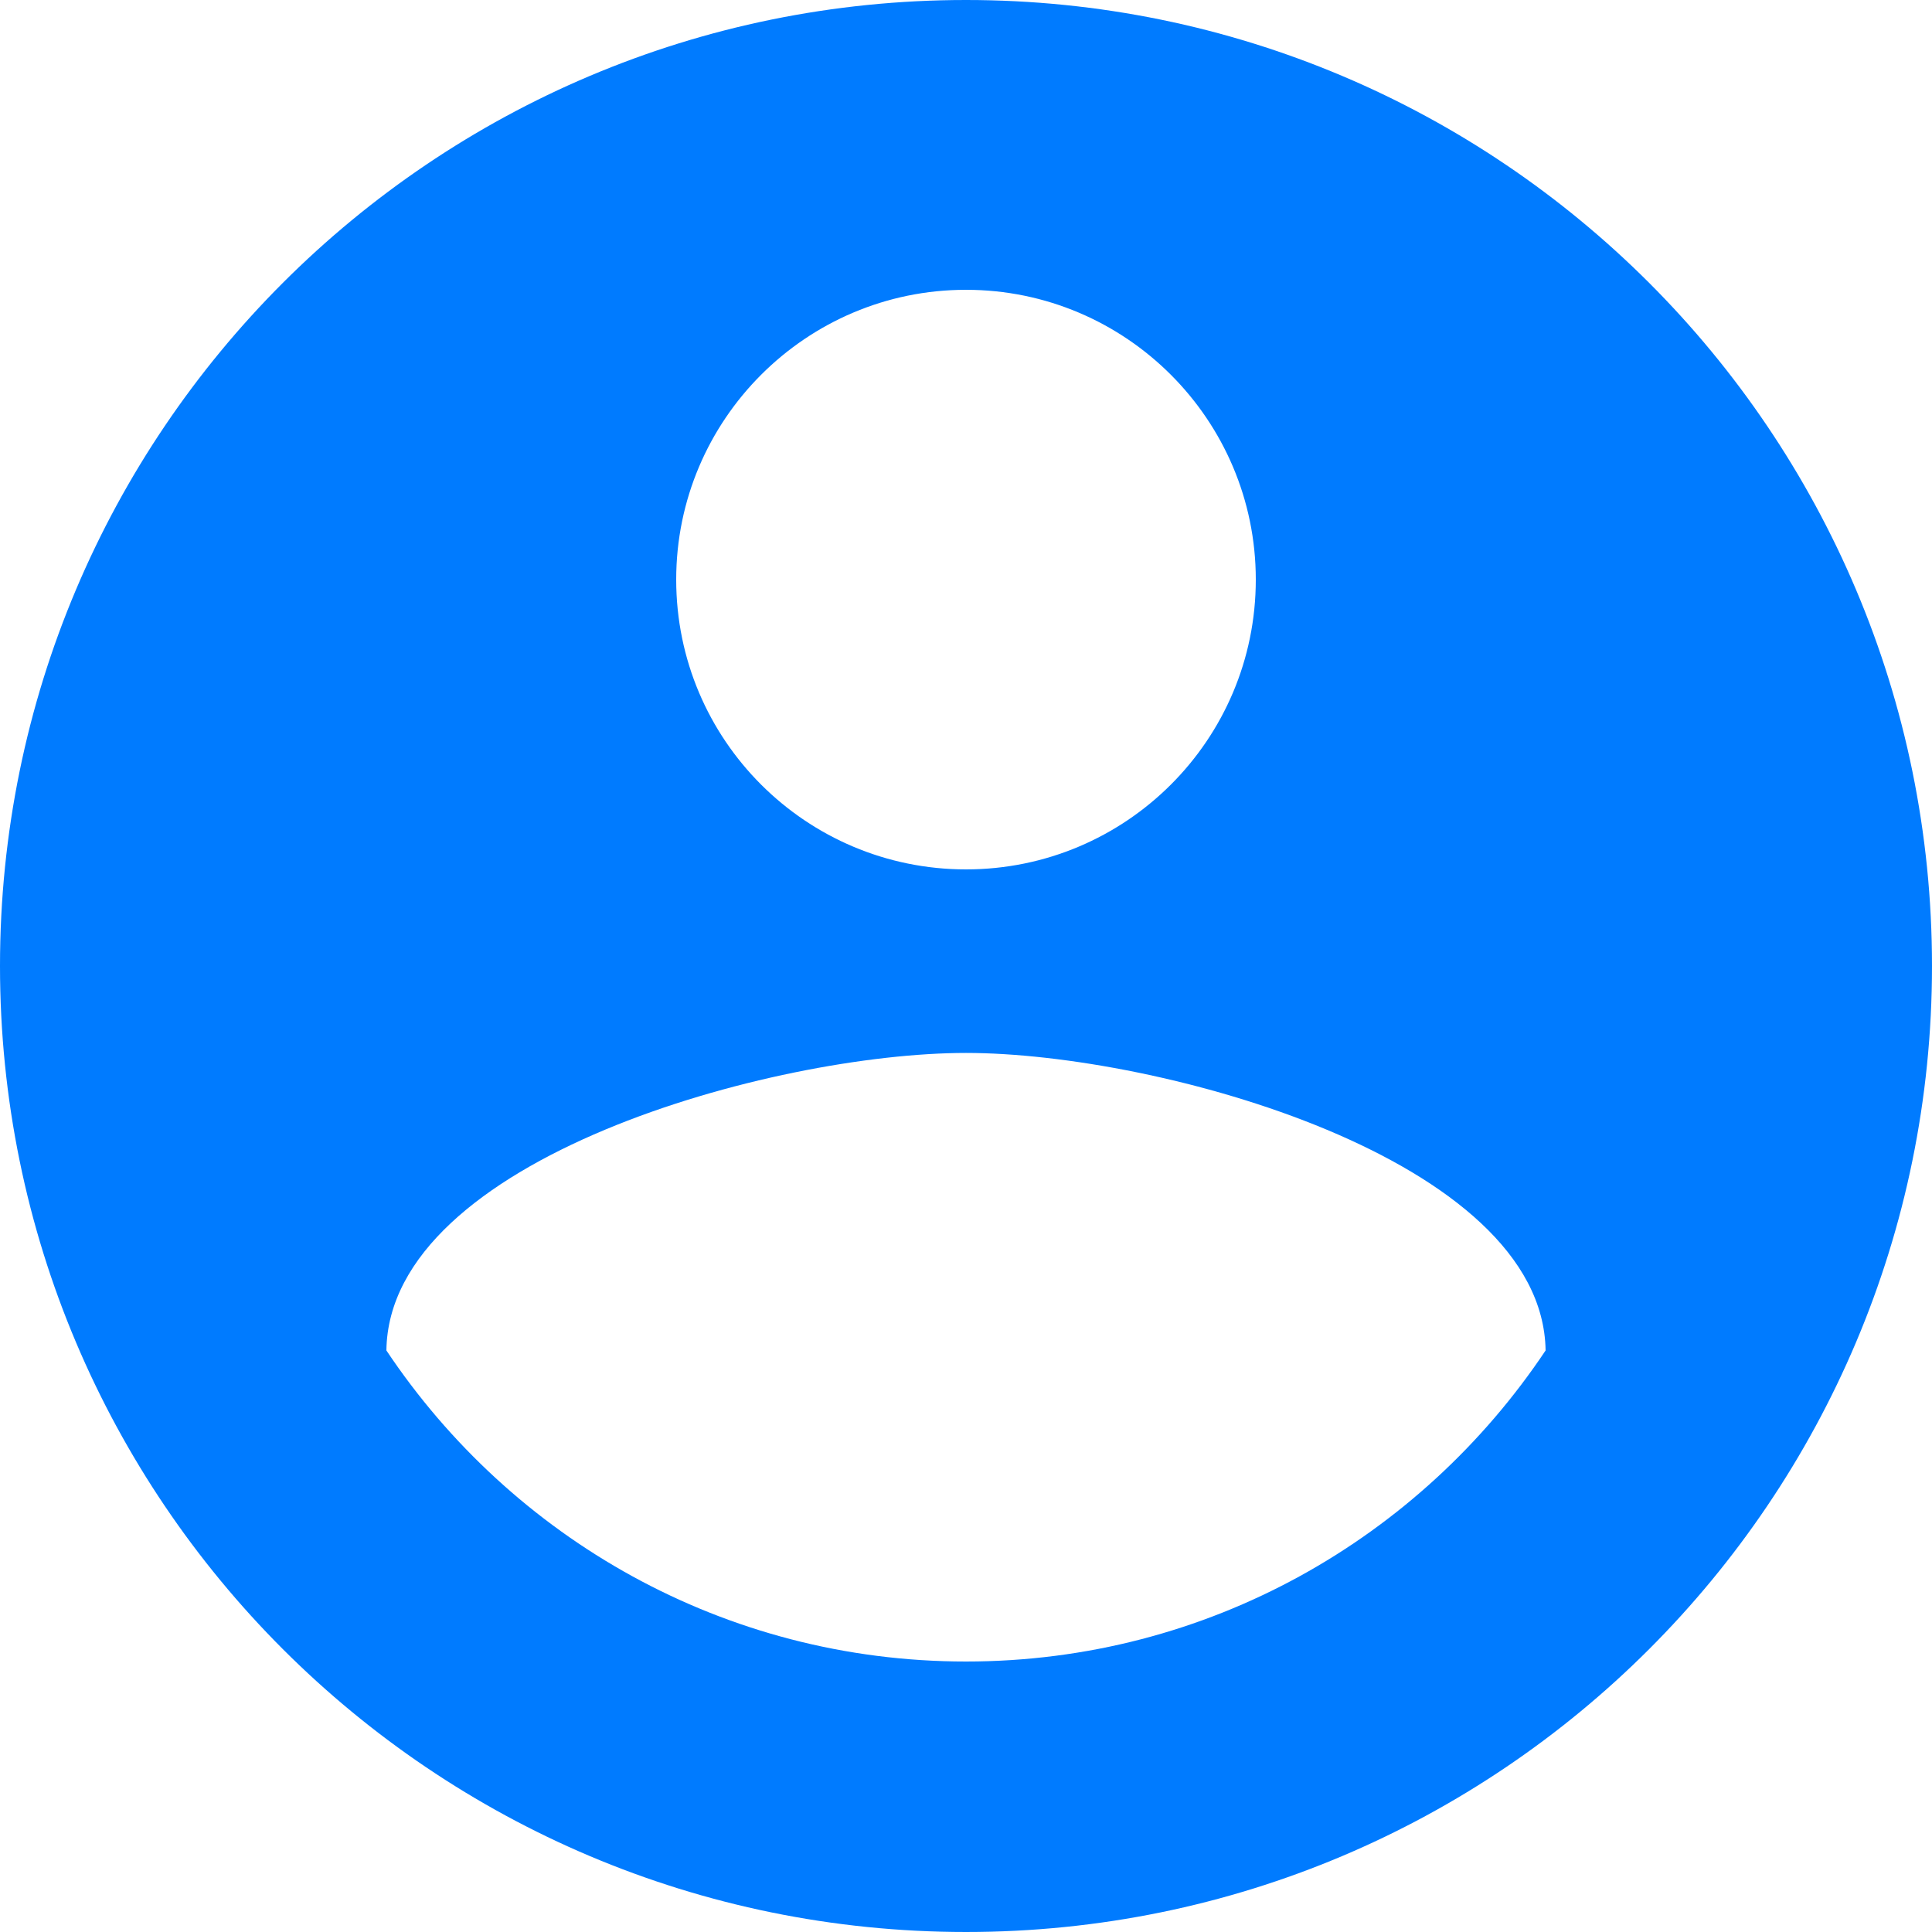
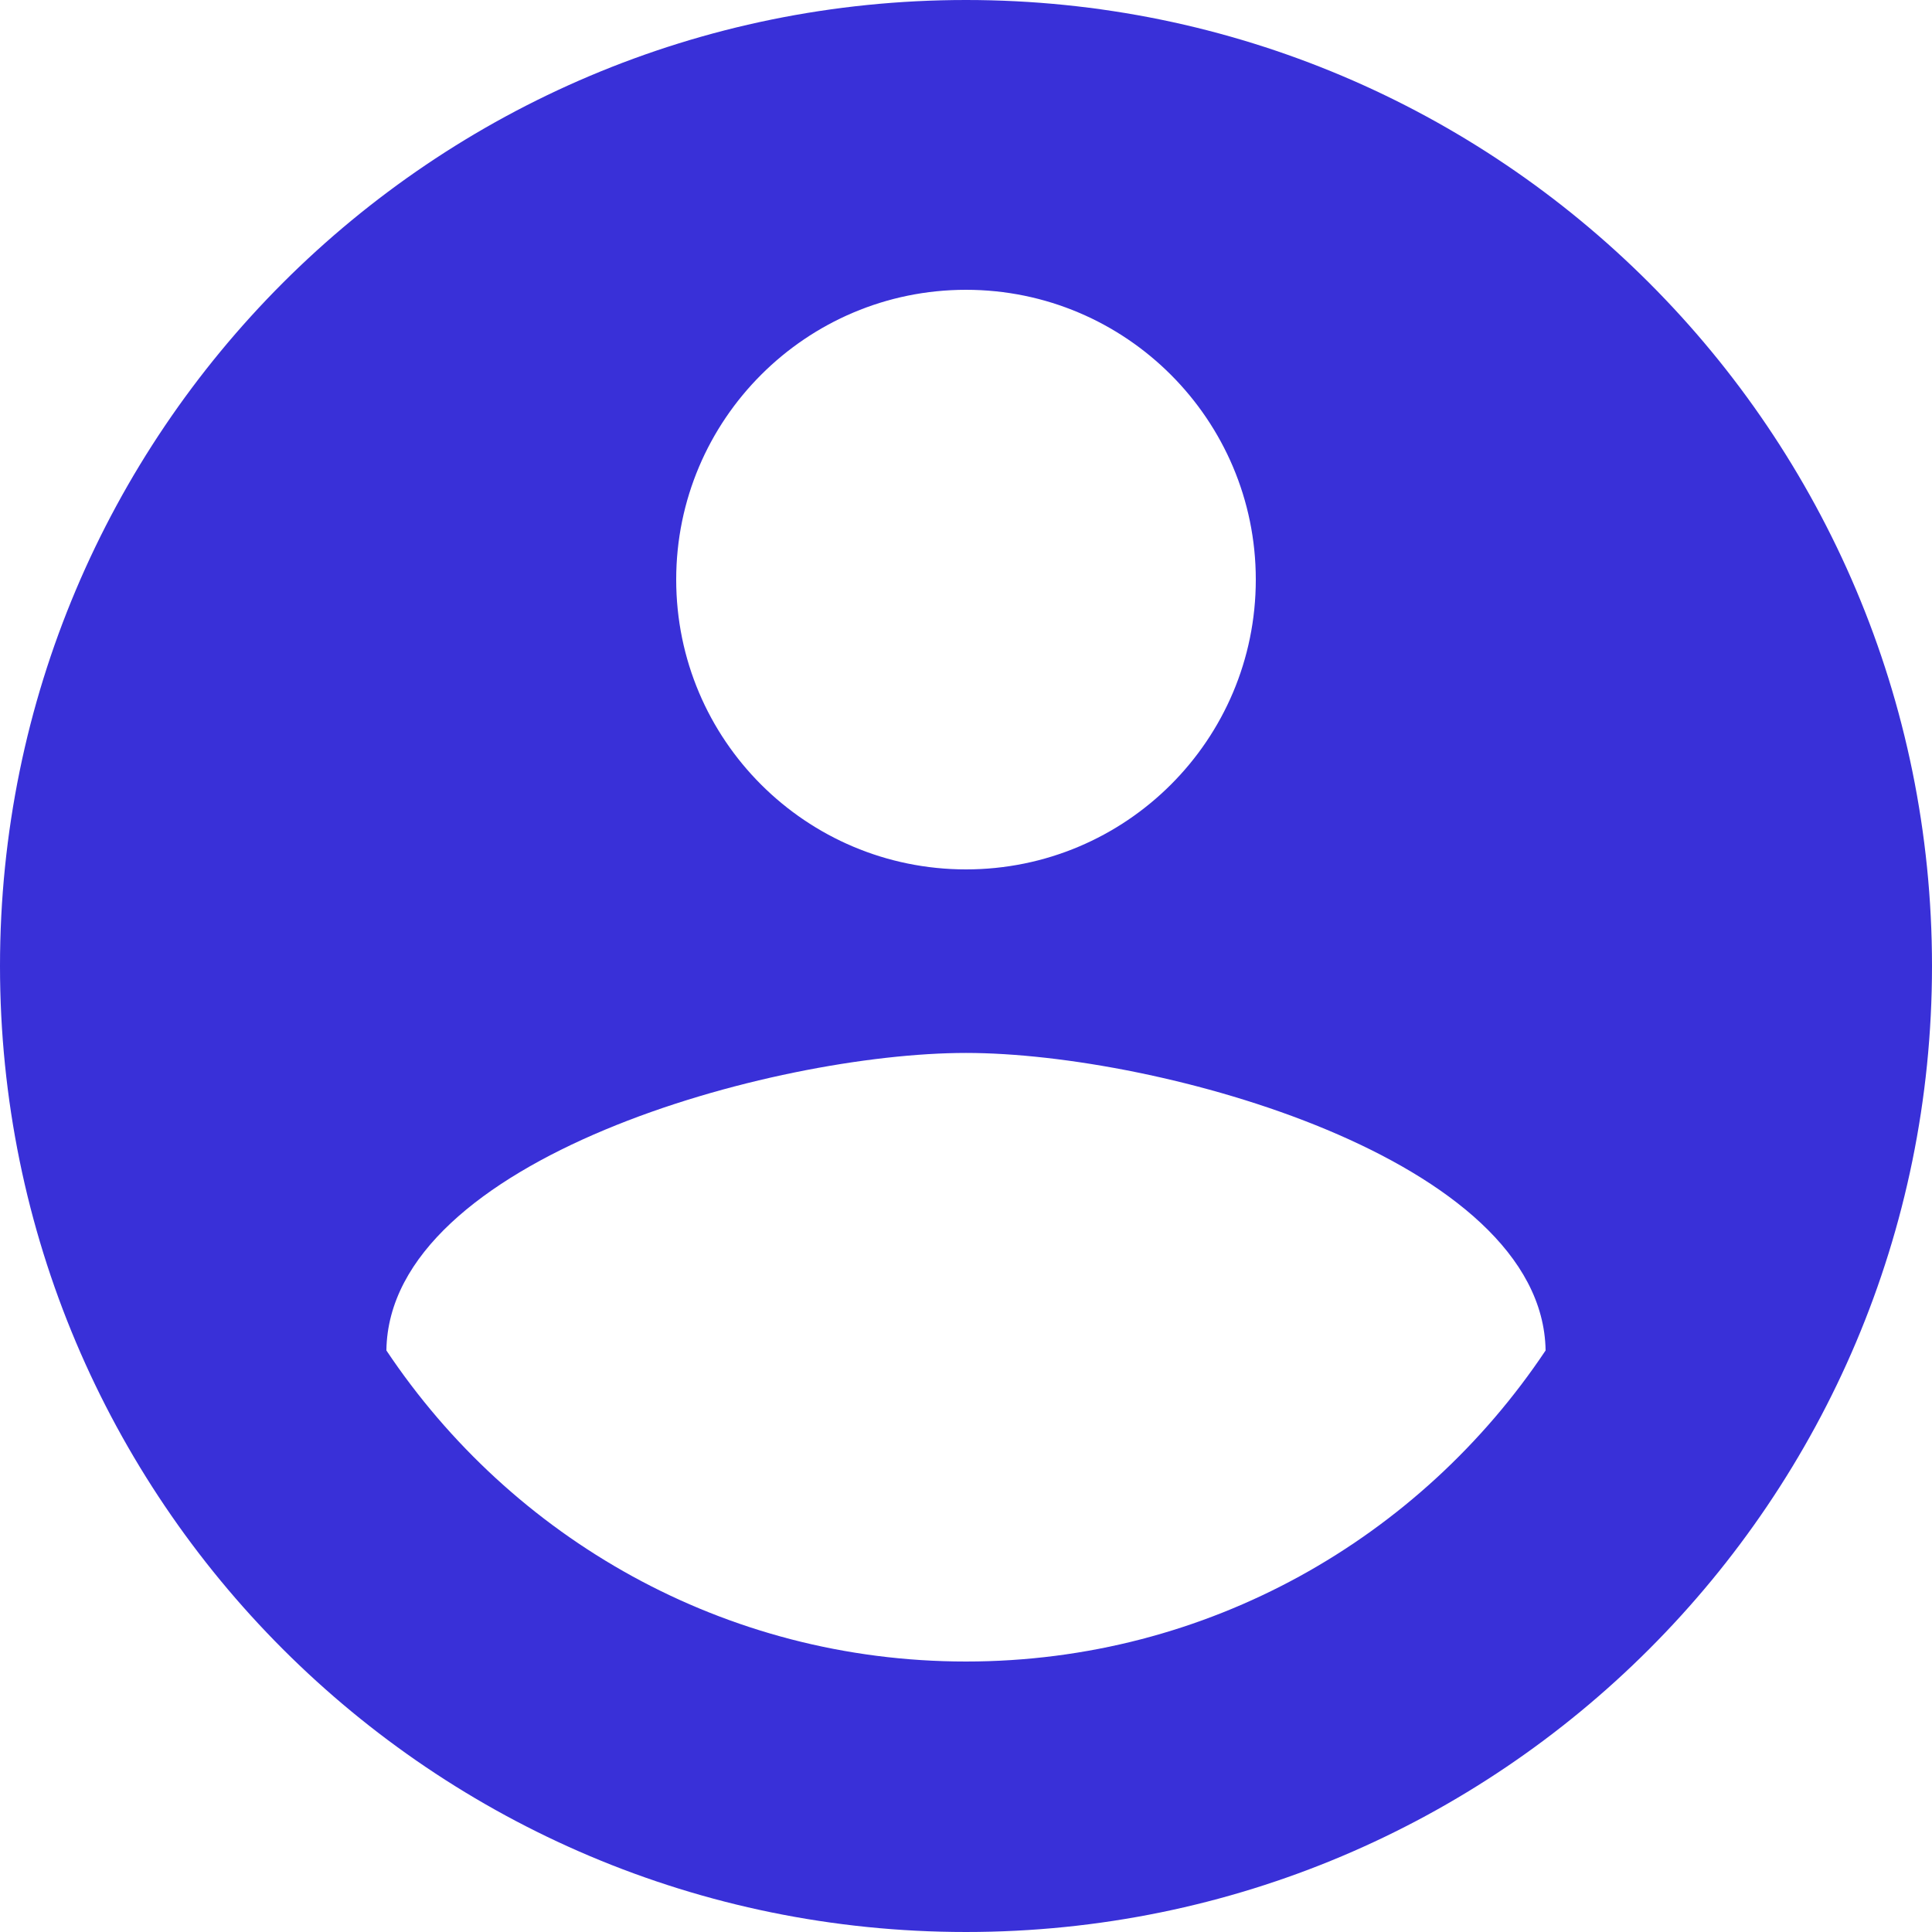
<svg xmlns="http://www.w3.org/2000/svg" version="1.1" width="512" height="512" x="0" y="0" viewBox="0 0 426.667 426.667" style="enable-background:new 0 0 512 512" xml:space="preserve" className="">
  <g>
    <g>
      <g>
-         <path d="M213.333,0C95.467,0,0,95.467,0,213.333s95.467,213.333,213.333,213.333S426.667,331.2,426.667,213.333S331.2,0,213.333,0    z M213.333,64c35.307,0,64,28.693,64,64c0,35.413-28.693,64-64,64s-64-28.587-64-64C149.333,92.693,178.027,64,213.333,64z     M213.333,366.933c-53.44,0-100.373-27.307-128-68.693c0.533-42.347,85.44-65.707,128-65.707s127.36,23.36,128,65.707    C313.707,339.627,266.773,366.933,213.333,366.933z" fill="#007bff" data-original="#000000" style="" className="" />
+         <path d="M213.333,0C95.467,0,0,95.467,0,213.333s95.467,213.333,213.333,213.333S426.667,331.2,426.667,213.333S331.2,0,213.333,0    z M213.333,64c35.307,0,64,28.693,64,64c0,35.413-28.693,64-64,64s-64-28.587-64-64C149.333,92.693,178.027,64,213.333,64z     M213.333,366.933c-53.44,0-100.373-27.307-128-68.693c0.533-42.347,85.44-65.707,128-65.707s127.36,23.36,128,65.707    C313.707,339.627,266.773,366.933,213.333,366.933z" fill="#3930d8" data-original="#000000" style="" className="" />
      </g>
    </g>
    <g>
</g>
    <g>
</g>
    <g>
</g>
    <g>
</g>
    <g>
</g>
    <g>
</g>
    <g>
</g>
    <g>
</g>
    <g>
</g>
    <g>
</g>
    <g>
</g>
    <g>
</g>
    <g>
</g>
    <g>
</g>
    <g>
</g>
  </g>
</svg>
